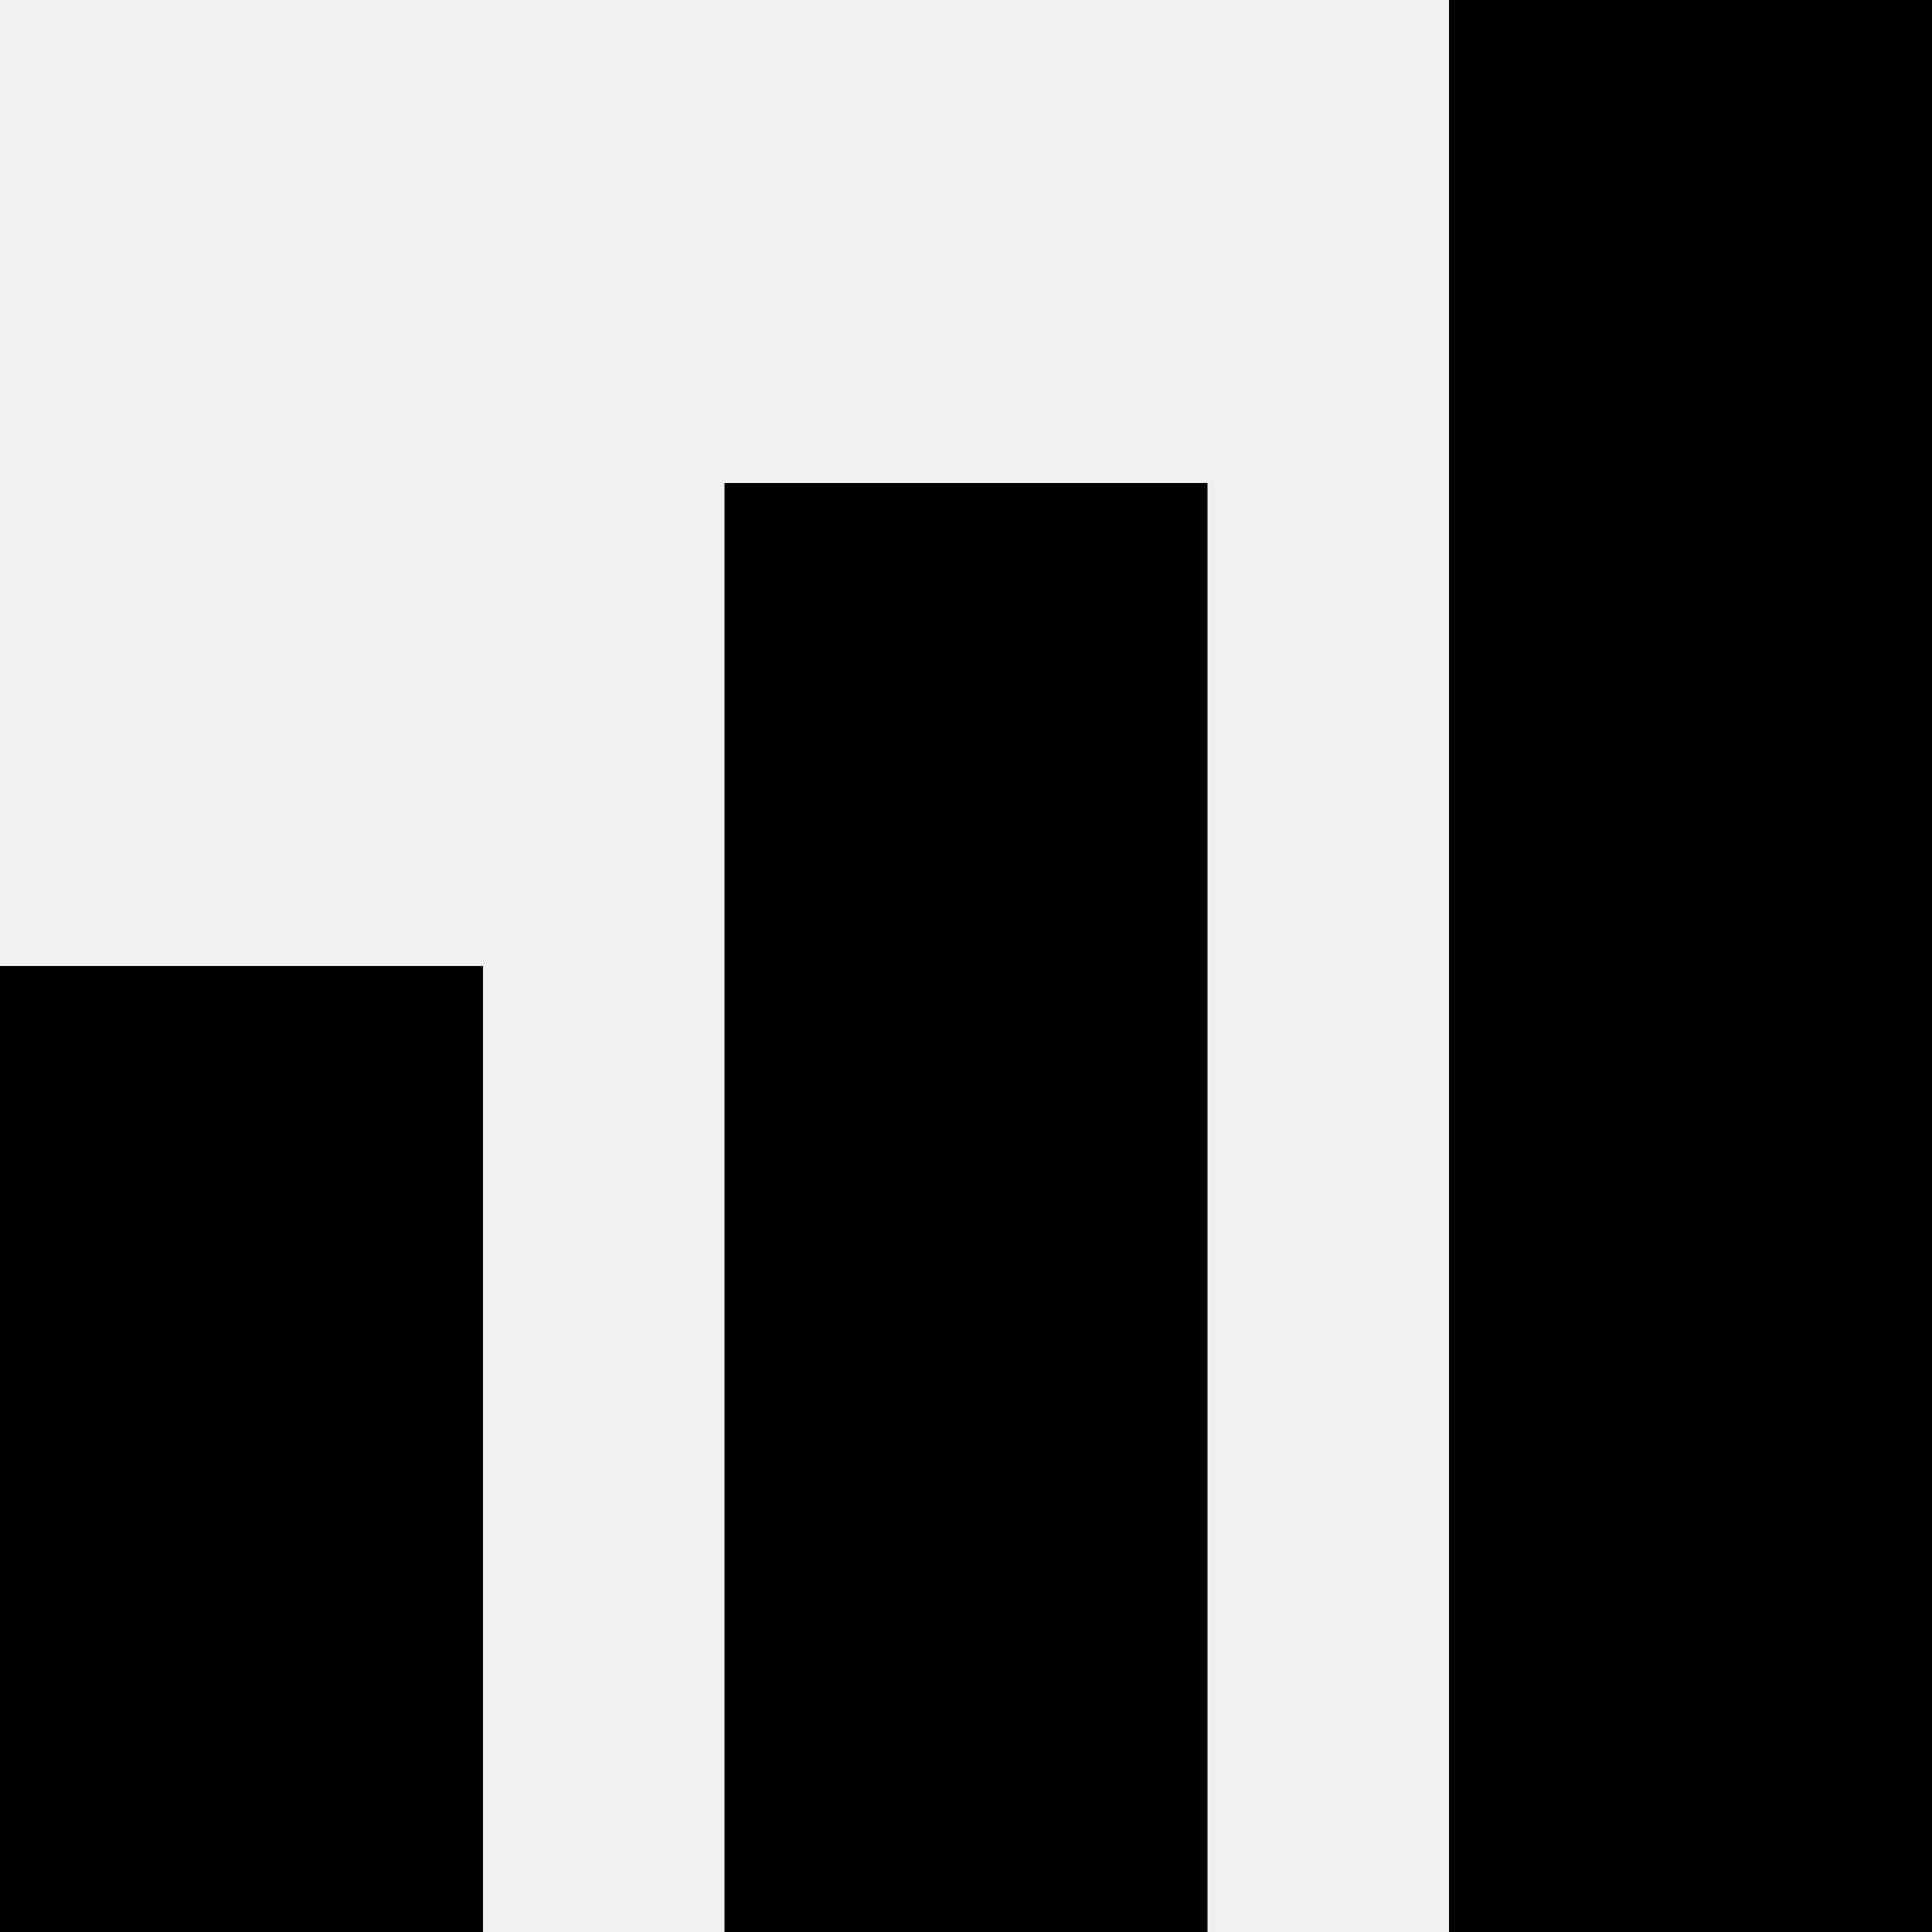
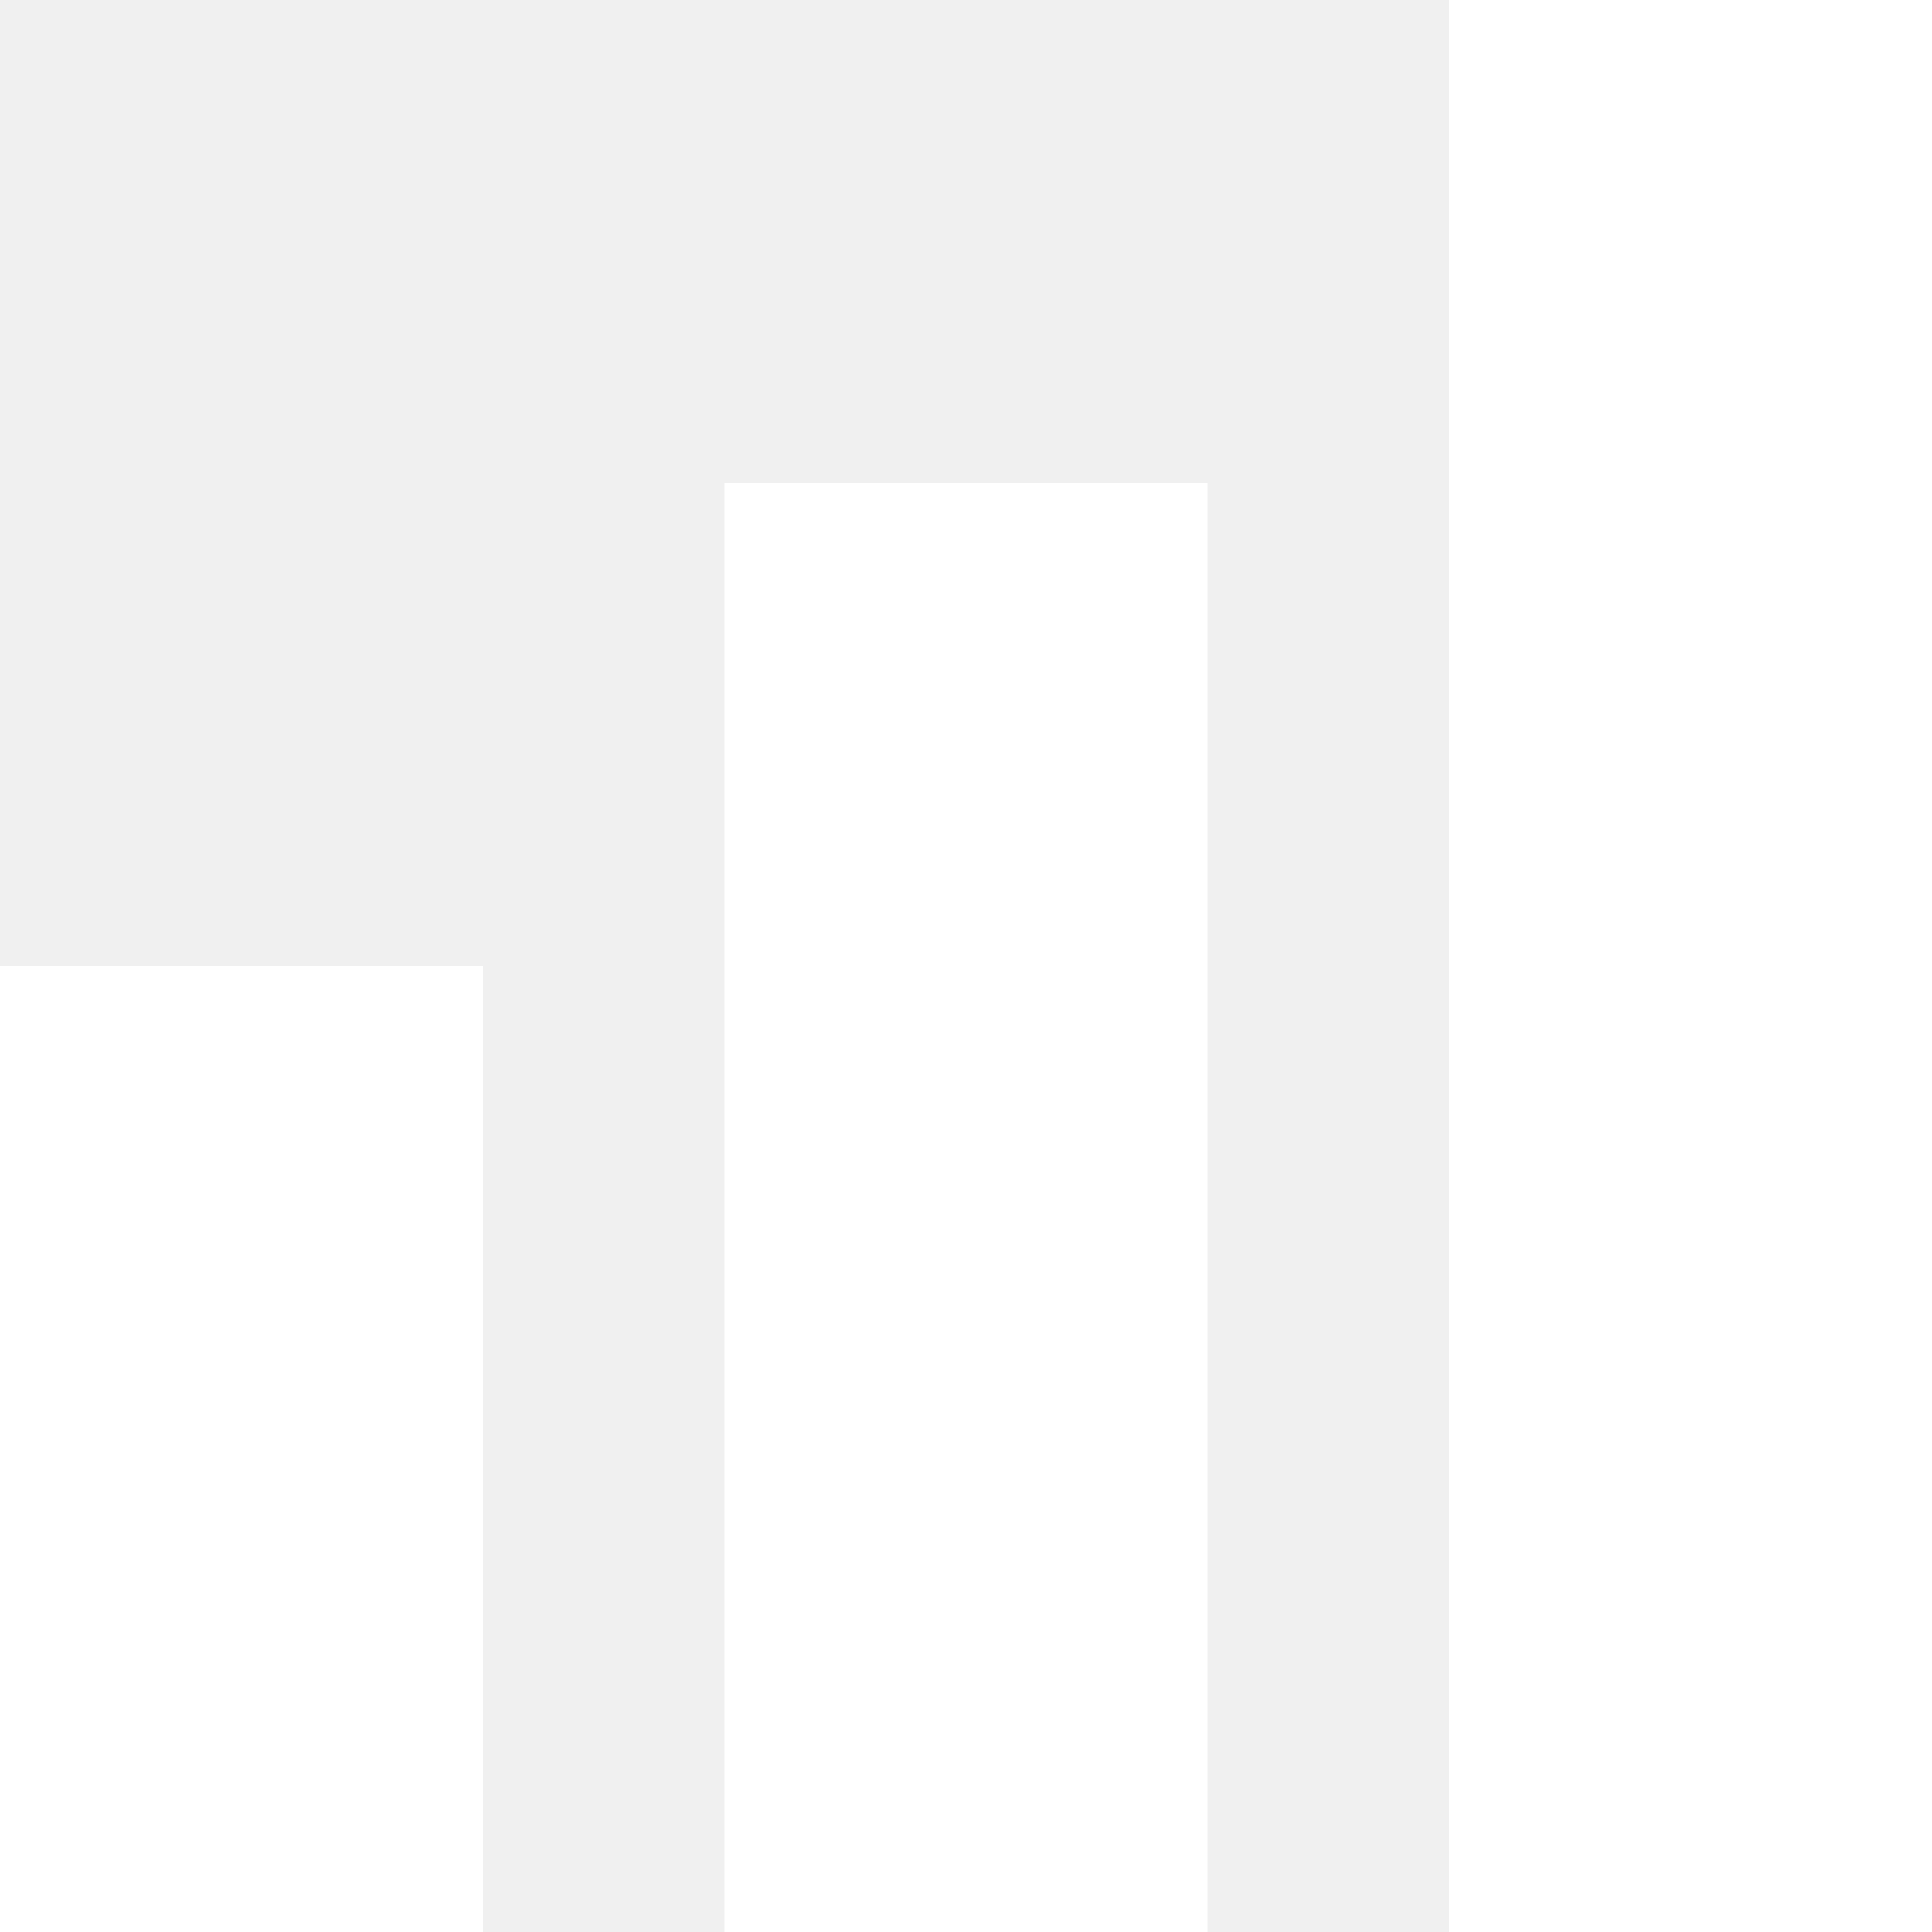
<svg xmlns="http://www.w3.org/2000/svg" id="Layer_2" data-name="Layer 2" viewBox="0 0 300 300">
  <defs>
    <style>
      .cls-1 {
        stroke-width: 0px;
+         fill: white;
      }
    </style>
  </defs>
  <g id="Layer_1-2" data-name="Layer 1">
    <path class="cls-1" d="m75,300H0v-150h75v150ZM300,0h-75v300h75V0Zm-112.5,75h-75v225h75V75Z" />
  </g>
</svg>
